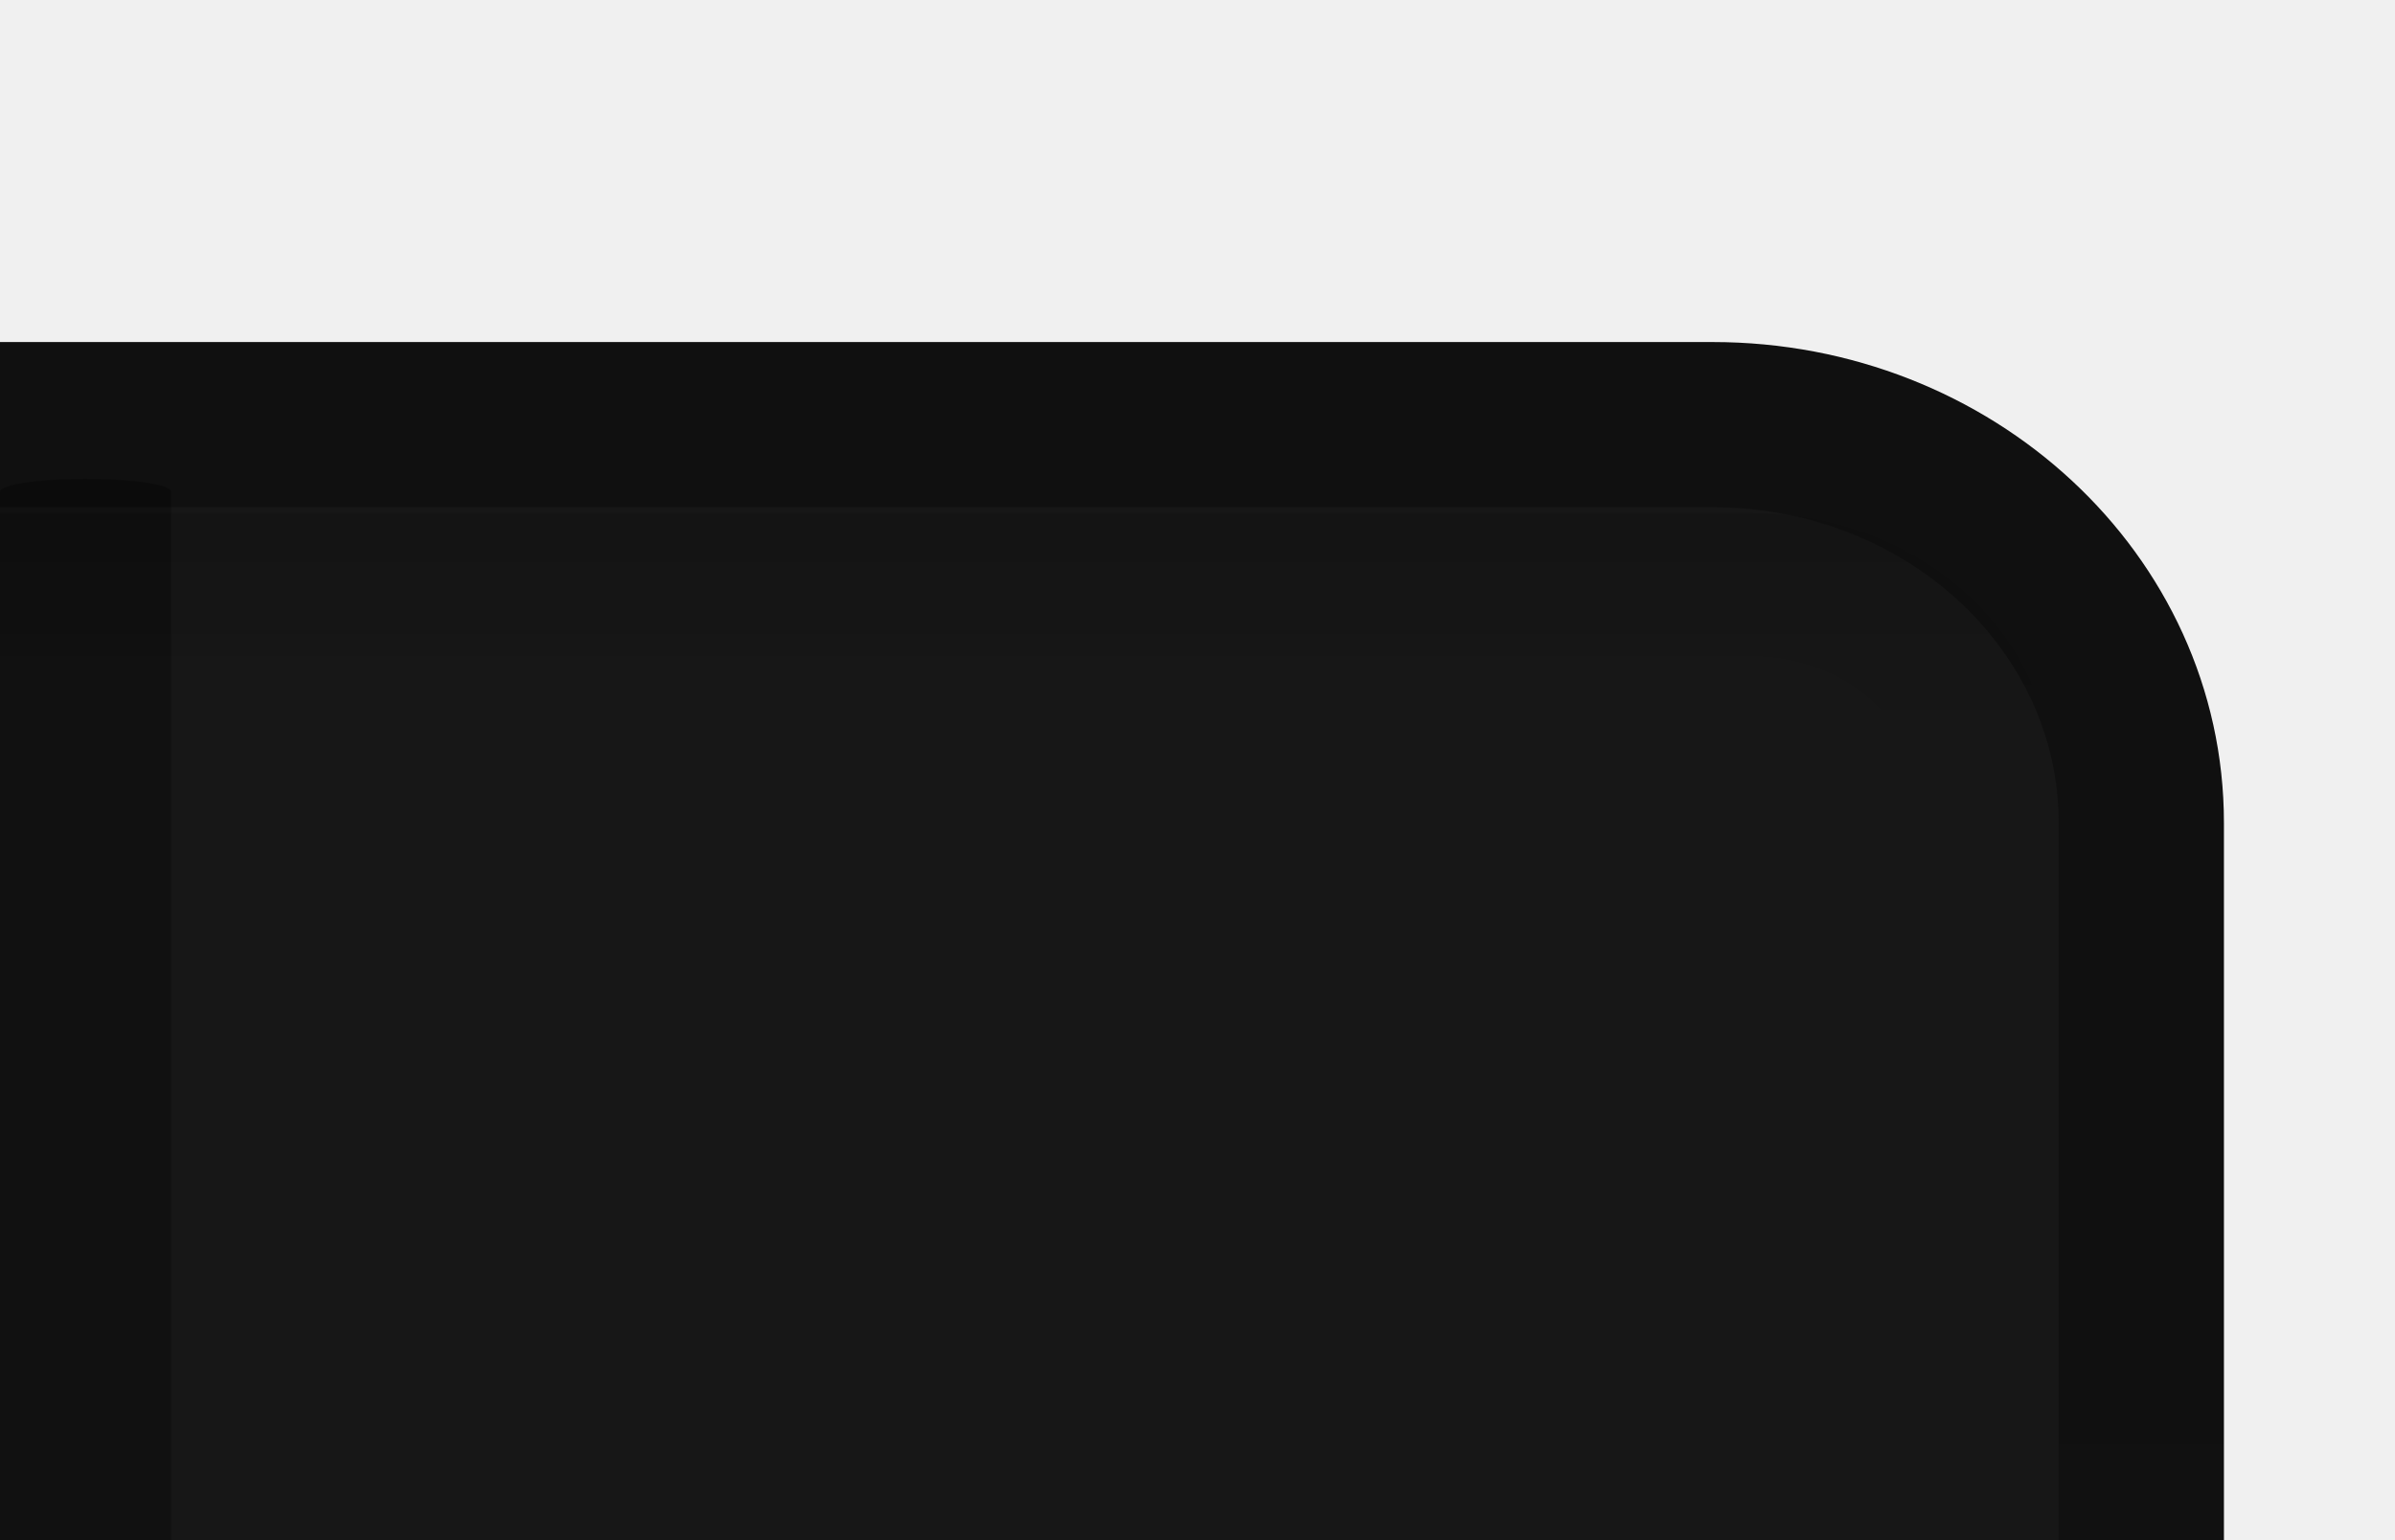
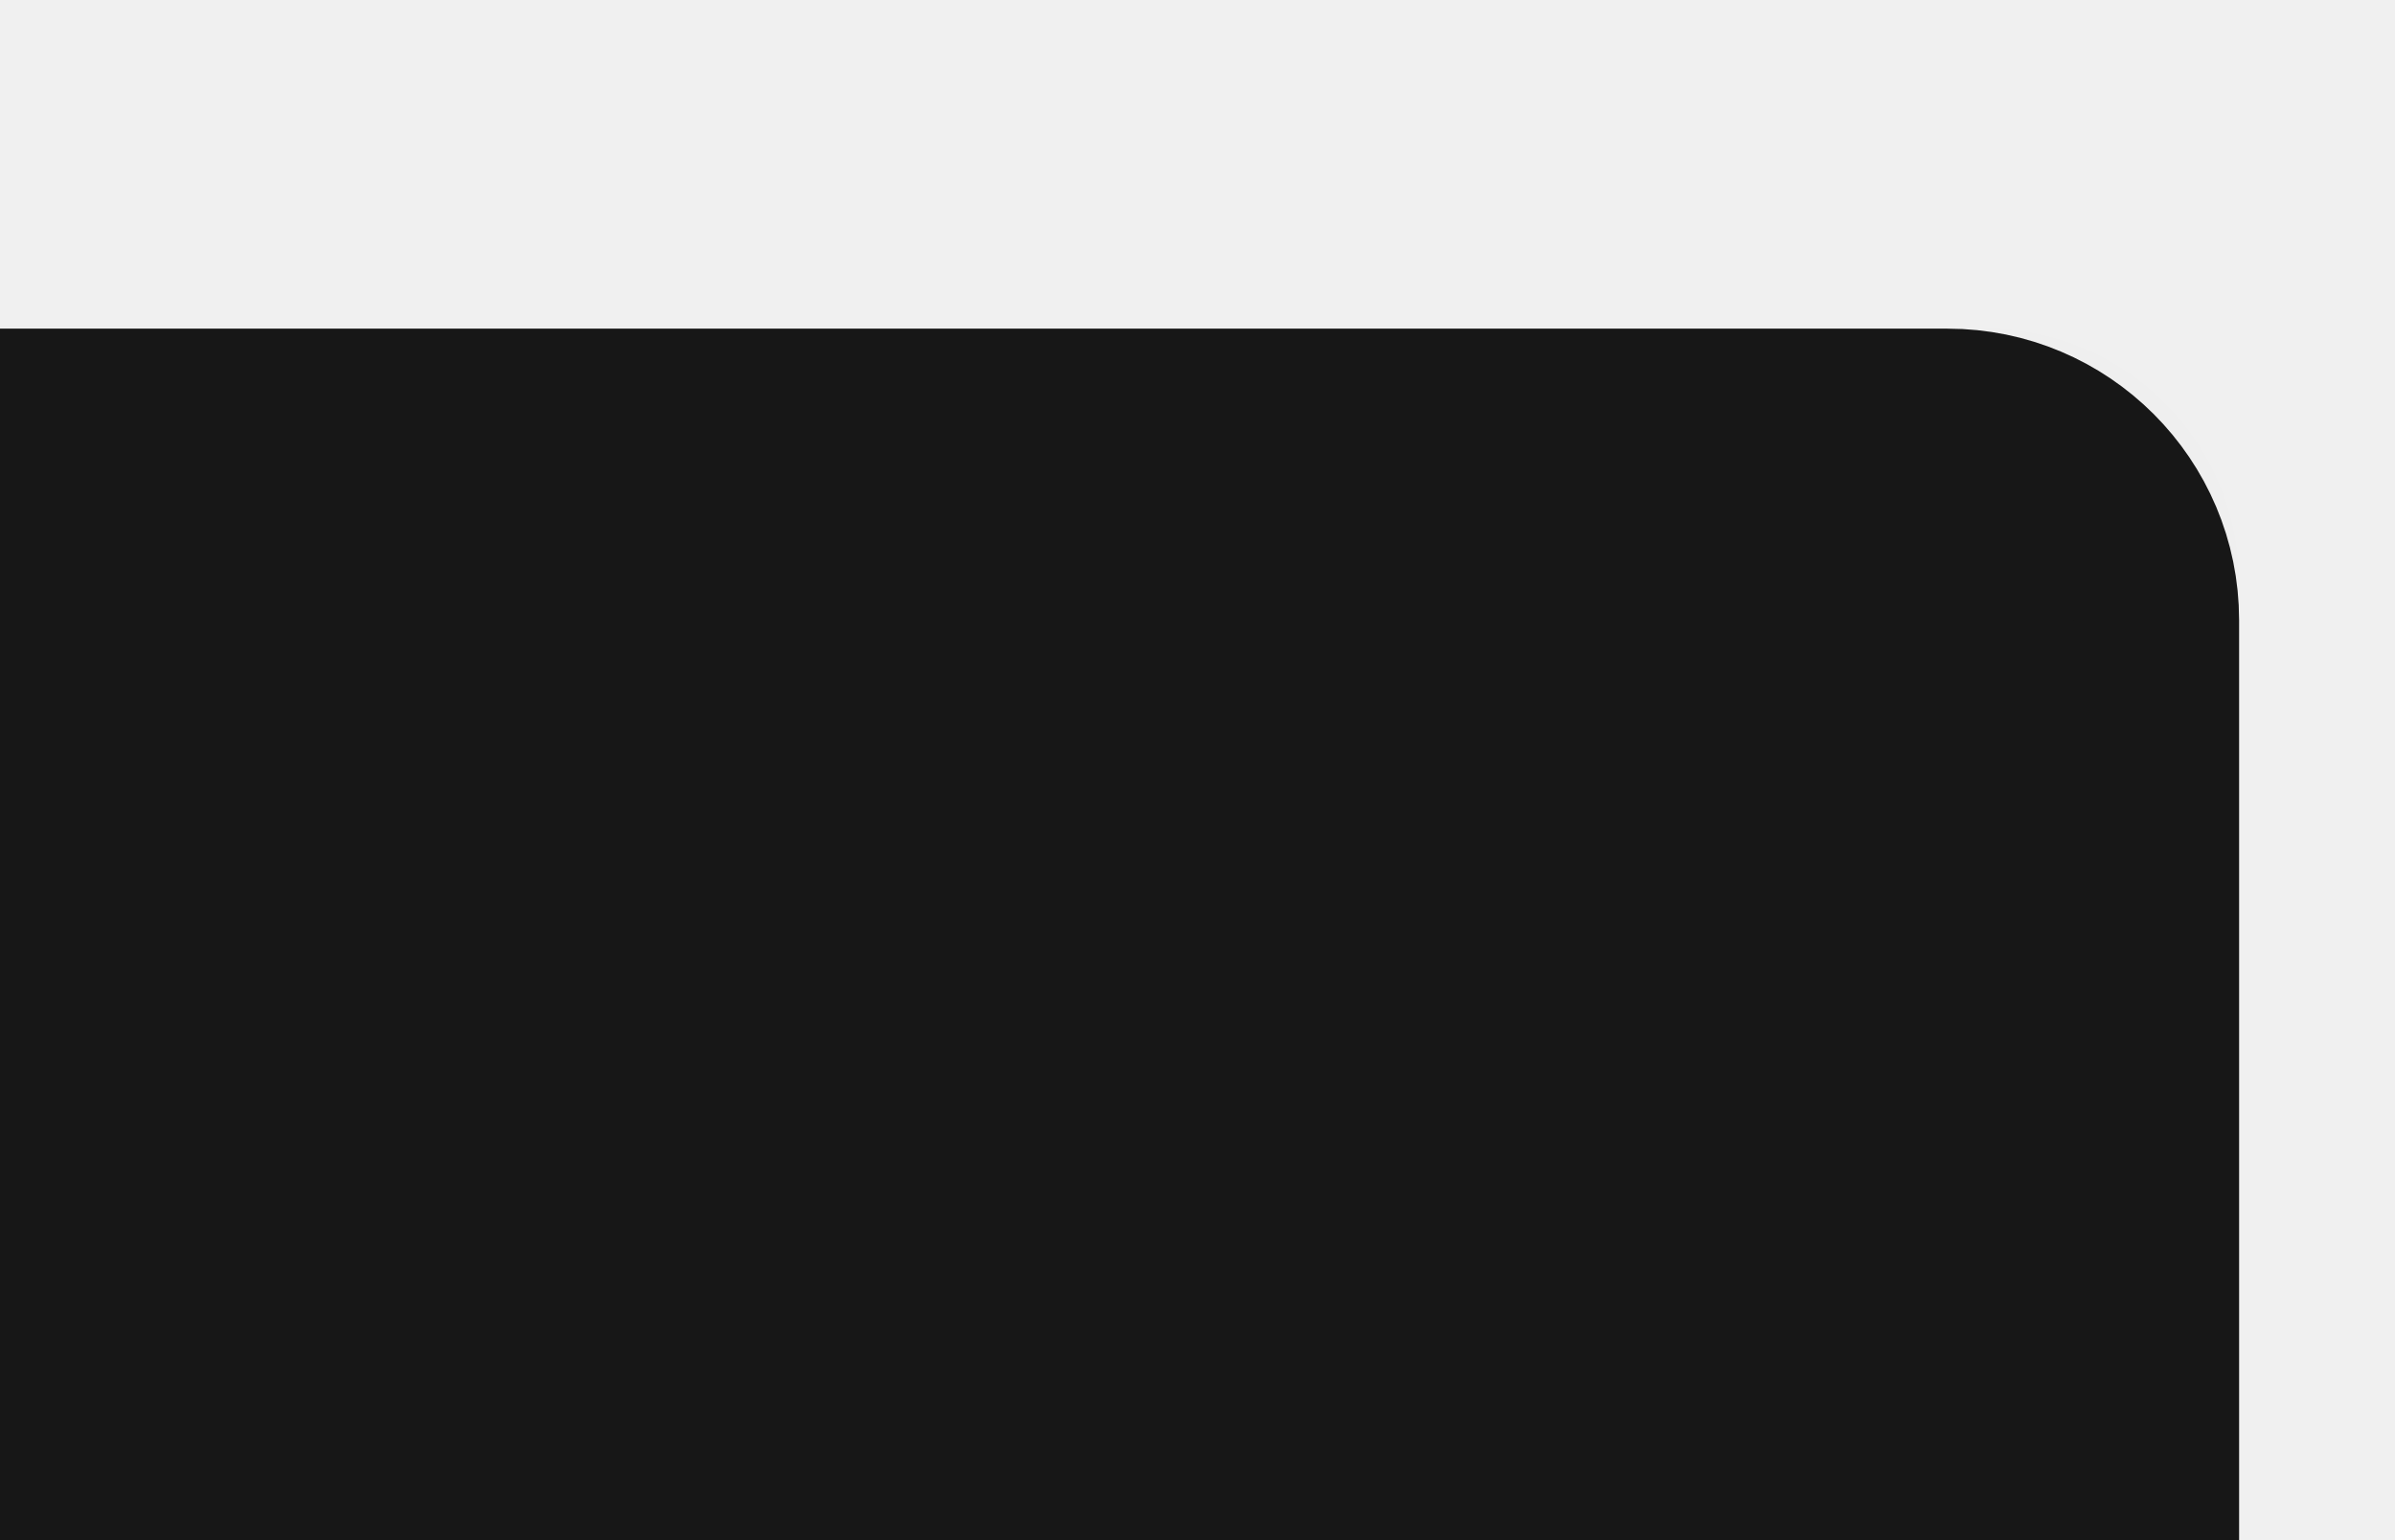
<svg xmlns="http://www.w3.org/2000/svg" xmlns:xlink="http://www.w3.org/1999/xlink" width="14" height="9" id="svg33222" version="1.1">
  <defs id="defs33224">
+     <linearGradient id="linearGradient4292">
+       <stop id="stop4294" offset="0" style="stop-color:#000000;stop-opacity:0.206" />
+       <stop id="stop4296" offset="1" style="stop-color:#000000;stop-opacity:0.012;" />
+     </linearGradient>
    <linearGradient id="linearGradient3770">
-       <stop style="stop-color:#2a2a2a;stop-opacity:1;" offset="0" id="stop3772" />
-       <stop style="stop-color:#2a2a2a;stop-opacity:1;" offset="1" id="stop3774" />
+       <stop style="stop-color:#0a0a0a;stop-opacity:1;" offset="0" id="stop3772" />
+       <stop style="stop-color:#1a1a1a;stop-opacity:1;" offset="1" id="stop3774" />
    </linearGradient>
    <linearGradient id="linearGradient3845">
      <stop style="stop-color:#040404;stop-opacity:1;" offset="0" id="stop3847" />
      <stop id="stop4286" offset="0.15" style="stop-color:#050505;stop-opacity:1;" />
      <stop style="stop-color:#050505;stop-opacity:1;" offset="0.75" id="stop4359" />
      <stop style="stop-color:#0c0c0c;stop-opacity:1;" offset="1" id="stop3849" />
    </linearGradient>
    <linearGradient id="linearGradient3837">
      <stop style="stop-color:#f2f3f5;stop-opacity:0;" offset="0" id="stop3839" />
      <stop style="stop-color:#ffffff;stop-opacity:0;" offset="1" id="stop3841" />
    </linearGradient>
    <linearGradient xlink:href="#linearGradient3837" id="linearGradient3843" x1="8" y1="1.925" x2="8" y2="14.003" gradientUnits="userSpaceOnUse" />
    <linearGradient xlink:href="#linearGradient3845" id="linearGradient3851" x1="8" y1="1.537" x2="8" y2="13.463" gradientUnits="userSpaceOnUse" />
    <linearGradient xlink:href="#linearGradient3845-4" id="linearGradient3851-4" x1="8" y1="1.537" x2="8" y2="13.463" gradientUnits="userSpaceOnUse" />
    <linearGradient id="linearGradient3845-4">
      <stop style="stop-color:#0e0e0e;stop-opacity:1;" offset="0" id="stop3847-1" />
      <stop id="stop4286-2" offset="0.15" style="stop-color:#101010;stop-opacity:1;" />
      <stop style="stop-color:#121212;stop-opacity:1;" offset="1" id="stop3849-8" />
    </linearGradient>
    <linearGradient xlink:href="#linearGradient3845" id="linearGradient3791" gradientUnits="userSpaceOnUse" x1="8" y1="1.537" x2="8" y2="13.463" />
-     <linearGradient xlink:href="#linearGradient3845" id="linearGradient3794" gradientUnits="userSpaceOnUse" x1="8" y1="1.537" x2="8" y2="13.463" gradientTransform="matrix(1.002268,0,0,0.9310016,0.9818547,0.01748899)" />
-     <linearGradient xlink:href="#linearGradient3770" id="linearGradient3776" x1="5.067" y1="0.943" x2="5.067" y2="13.013" gradientUnits="userSpaceOnUse" />
    <linearGradient xlink:href="#linearGradient3770-3" id="linearGradient3776-3" x1="5.067" y1="0.943" x2="5.067" y2="13.013" gradientUnits="userSpaceOnUse" />
    <linearGradient id="linearGradient3770-3">
      <stop style="stop-color:#0d0d0d;stop-opacity:1;" offset="0" id="stop3772-6" />
      <stop style="stop-color:#1a1a1a;stop-opacity:1;" offset="1" id="stop3774-5" />
    </linearGradient>
    <linearGradient xlink:href="#linearGradient3845-8" id="linearGradient3794-8" gradientUnits="userSpaceOnUse" x1="8" y1="1.537" x2="8" y2="13.463" gradientTransform="matrix(1.002268,0,0,0.9310016,0.9818547,0.01748899)" />
    <linearGradient id="linearGradient3845-8">
      <stop style="stop-color:#000000;stop-opacity:0.043;" offset="0" id="stop3847-6" />
      <stop id="stop4286-7" offset="0.126" style="stop-color:#000000;stop-opacity:0;" />
      <stop style="stop-color:#050505;stop-opacity:0;" offset="0.85" id="stop4359-3" />
      <stop style="stop-color:#000000;stop-opacity:0.043;" offset="1" id="stop3849-1" />
    </linearGradient>
    <linearGradient y2="7.253" x2="15.758" y1="7.253" x1="0.242" gradientTransform="matrix(0.8775653,0,0,0.7973915,1.979477,1.019564)" gradientUnits="userSpaceOnUse" id="linearGradient3801" xlink:href="#linearGradient3845-8" />
-     <linearGradient xlink:href="#linearGradient3845-1" id="linearGradient3851-7" x1="8" y1="1.537" x2="8" y2="13.463" gradientUnits="userSpaceOnUse" />
-     <linearGradient id="linearGradient3845-1">
-       <stop style="stop-color:#161616;stop-opacity:1;" offset="0" id="stop3847-5" />
-       <stop style="stop-color:#161616;stop-opacity:1;" offset="1" id="stop3849-18" />
+     <linearGradient xlink:href="#linearGradient3770" id="linearGradient3789" gradientUnits="userSpaceOnUse" gradientTransform="matrix(1.064347,0,0,0.997744,-0.07977467,0.01579233)" x1="5.067" y1="0.943" x2="5.067" y2="13.013" />
+     <linearGradient xlink:href="#linearGradient3845" id="linearGradient3792" gradientUnits="userSpaceOnUse" gradientTransform="matrix(1.066761,0,0,0.9289012,0.9652592,0.03324187)" x1="8" y1="1.537" x2="8" y2="13.463" />
+     <linearGradient xlink:href="#linearGradient3845-8" id="linearGradient3844" gradientUnits="userSpaceOnUse" gradientTransform="matrix(0.8775653,0,0,0.7973915,1.979477,1.019564)" x1="0.242" y1="7.253" x2="15.758" y2="7.253" />
+     <linearGradient xlink:href="#linearGradient3845" id="linearGradient3849" gradientUnits="userSpaceOnUse" gradientTransform="matrix(1.066761,0,0,0.9289012,0.9652592,0.03324187)" x1="8" y1="1.537" x2="8" y2="13.463" />
+     <linearGradient xlink:href="#linearGradient3770-4" id="linearGradient3847-2" gradientUnits="userSpaceOnUse" gradientTransform="matrix(1.064347,0,0,0.997744,-0.07977467,0.01579233)" x1="5.067" y1="0.943" x2="5.067" y2="13.013" />
+     <linearGradient id="linearGradient3770-4">
+       <stop style="stop-color:#000000;stop-opacity:0.157;" offset="0" id="stop3772-8" />
+       <stop id="stop4154" offset="0.65" style="stop-color:#000000;stop-opacity:0;" />
+       <stop style="stop-color:#ffffff;stop-opacity:0.008;" offset="1" id="stop3774-7" />
    </linearGradient>
-     <linearGradient y2="13.463" x2="8" y1="1.537" x1="8" gradientUnits="userSpaceOnUse" id="linearGradient3782" xlink:href="#linearGradient3845-1" />
-     <linearGradient xlink:href="#linearGradient3770" id="linearGradient3042" gradientUnits="userSpaceOnUse" x1="5.067" y1="0.943" x2="5.067" y2="13.013" />
-     <linearGradient xlink:href="#linearGradient3845" id="linearGradient3044" gradientUnits="userSpaceOnUse" gradientTransform="matrix(1.002268,0,0,0.9310016,0.9818547,0.01748899)" x1="8" y1="1.537" x2="8" y2="13.463" />
-     <linearGradient xlink:href="#linearGradient3845-1" id="linearGradient3046" gradientUnits="userSpaceOnUse" x1="8" y1="1.537" x2="8" y2="13.463" />
-     <linearGradient xlink:href="#linearGradient3845-8" id="linearGradient3048" gradientUnits="userSpaceOnUse" gradientTransform="matrix(0.8775653,0,0,0.7973915,1.979477,1.019564)" x1="0.242" y1="7.253" x2="15.758" y2="7.253" />
-     <linearGradient xlink:href="#linearGradient3845-89" id="linearGradient3794-9" gradientUnits="userSpaceOnUse" x1="8" y1="1.537" x2="8" y2="13.463" gradientTransform="matrix(1.002268,0,0,0.9310016,0.9818547,0.01748899)" />
-     <linearGradient id="linearGradient3845-89">
-       <stop style="stop-color:#101010;stop-opacity:1;" offset="0" id="stop3847-3" />
-       <stop id="stop4286-76" offset="0.15" style="stop-color:#101010;stop-opacity:1;" />
-       <stop style="stop-color:#111111;stop-opacity:1;" offset="0.75" id="stop4359-2" />
-       <stop style="stop-color:#141414;stop-opacity:1;" offset="1" id="stop3849-6" />
+     <linearGradient xlink:href="#linearGradient3845-9" id="linearGradient3849-9" gradientUnits="userSpaceOnUse" gradientTransform="matrix(1.066761,0,0,0.9289012,0.9652592,0.03324187)" x1="8" y1="1.537" x2="8" y2="13.463" />
+     <linearGradient id="linearGradient3845-9">
+       <stop style="stop-color:#040404;stop-opacity:1;" offset="0" id="stop3847-3" />
+       <stop id="stop4286-77" offset="0.15" style="stop-color:#050505;stop-opacity:1;" />
+       <stop style="stop-color:#050505;stop-opacity:1;" offset="0.75" id="stop4359-7" />
+       <stop style="stop-color:#0c0c0c;stop-opacity:1;" offset="1" id="stop3849-9" />
    </linearGradient>
-     <linearGradient y2="15.126" x2="7.395" y1="0.046" x1="7.395" gradientTransform="matrix(0.8775653,0,0,0.7973915,1.979477,1.019564)" gradientUnits="userSpaceOnUse" id="linearGradient3801-6" xlink:href="#linearGradient3845-8-4" />
-     <linearGradient id="linearGradient3845-8-4">
-       <stop style="stop-color:#000000;stop-opacity:1;" offset="0" id="stop3847-6-9" />
-       <stop id="stop4286-7-4" offset="0.126" style="stop-color:#000000;stop-opacity:0;" />
-       <stop style="stop-color:#000000;stop-opacity:0;" offset="0.85" id="stop4359-3-7" />
-       <stop style="stop-color:#000000;stop-opacity:0;" offset="1" id="stop3849-1-8" />
+     <linearGradient y2="13.013" x2="5.067" y1="0.943" x1="5.067" gradientTransform="matrix(0.9762015,0,0,0.9208038,0.6292035,0.5078173)" gradientUnits="userSpaceOnUse" id="linearGradient4068" xlink:href="#linearGradient3770-4" />
+     <linearGradient y2="13.013" x2="5.067" y1="0.943" x1="5.067" gradientTransform="matrix(0.9762015,0,0,0.9208038,0.6292035,0.5078173)" gradientUnits="userSpaceOnUse" id="linearGradient4068-8" xlink:href="#linearGradient3770-4-0" />
+     <linearGradient id="linearGradient3770-4-0">
+       <stop style="stop-color:#da1d1d;stop-opacity:1;" offset="0" id="stop3772-8-4" />
+       <stop style="stop-color:#1a1a1a;stop-opacity:1;" offset="1" id="stop3774-7-0" />
    </linearGradient>
-     <linearGradient y2="18.416" x2="-5.167" y1="6.607" x1="-5.167" gradientTransform="translate(13.53311,-5.531343)" gradientUnits="userSpaceOnUse" id="linearGradient3266" xlink:href="#linearGradient3826" />
+     <linearGradient y2="13.013" x2="5.067" y1="0.943" x1="5.067" gradientTransform="matrix(0.9762015,0,0,0.9208038,-22.8297,2.39257)" gradientUnits="userSpaceOnUse" id="linearGradient4118" xlink:href="#linearGradient3770-4-0" />
+     <linearGradient y2="13.013" x2="5.067" y1="0.943" x1="5.067" gradientTransform="matrix(0.9762015,0,0,0.9208038,0.6292035,0.5078173)" gradientUnits="userSpaceOnUse" id="linearGradient4068-4" xlink:href="#linearGradient3770-4-08" />
+     <linearGradient id="linearGradient3770-4-08">
+       <stop style="stop-color:#000000;stop-opacity:0.039;" offset="0" id="stop3772-8-3" />
+       <stop style="stop-color:#000000;stop-opacity:0.012;" offset="1" id="stop3774-7-6" />
+     </linearGradient>
+     <linearGradient y2="13.013" x2="5.067" y1="0.943" x1="5.067" gradientTransform="matrix(0.9762015,0,0,0.9208038,-20.92873,-0.1167144)" gradientUnits="userSpaceOnUse" id="linearGradient4118-1" xlink:href="#linearGradient3770-4-08" />
+     <linearGradient y2="13.013" x2="5.067" y1="0.943" x1="5.067" gradientTransform="matrix(0.9762015,0,0,0.9208038,-24.50963,10.74801)" gradientUnits="userSpaceOnUse" id="linearGradient4118-1-1" xlink:href="#linearGradient3770-4-08-1" />
+     <linearGradient id="linearGradient3770-4-08-1">
+       <stop style="stop-color:#000000;stop-opacity:0.353;" offset="0" id="stop3772-8-3-7" />
+       <stop id="stop4210" offset="0.2" style="stop-color:#000000;stop-opacity:0.016;" />
+       <stop style="stop-color:#000000;stop-opacity:0;" offset="1" id="stop3774-7-6-7" />
+     </linearGradient>
+     <linearGradient y2="13.013" x2="5.067" y1="0.943" x1="5.067" gradientTransform="matrix(0.9762015,0,0,0.9208038,-16.24261,-0.4261752)" gradientUnits="userSpaceOnUse" id="linearGradient4171" xlink:href="#linearGradient3770-4-08-1" />
+     <linearGradient y2="13.013" x2="5.067" y1="0.943" x1="5.067" gradientTransform="matrix(0.9762015,0,0,0.9208038,-24.50963,10.74801)" gradientUnits="userSpaceOnUse" id="linearGradient4118-1-7" xlink:href="#linearGradient3770-4-08-12" />
+     <linearGradient id="linearGradient3770-4-08-12">
+       <stop style="stop-color:#da1d1d;stop-opacity:1;" offset="0" id="stop3772-8-3-5" />
+       <stop style="stop-color:#1a1a1a;stop-opacity:1;" offset="1" id="stop3774-7-6-0" />
+     </linearGradient>
+     <linearGradient y2="13.013" x2="5.067" y1="0.943" x1="5.067" gradientTransform="matrix(0,-0.9762015,0.9952605,0,-15.76435,14.38231)" gradientUnits="userSpaceOnUse" id="linearGradient4171-4" xlink:href="#linearGradient3770-4-08-12" />
+     <linearGradient xlink:href="#linearGradient3770-4-08-1" id="linearGradient4208" gradientUnits="userSpaceOnUse" gradientTransform="matrix(0.9842527,0,0,0.9713974,0.4890933,0.5564086)" x1="5.067" y1="0.943" x2="5.067" y2="13.013" />
+     <linearGradient y2="13.013" x2="5.067" y1="0.943" x1="5.067" gradientTransform="matrix(0.9762015,0,0,0.9208038,-20.92873,-2.116714)" gradientUnits="userSpaceOnUse" id="linearGradient4118-1-4" xlink:href="#linearGradient3770-4-08-11" />
+     <linearGradient id="linearGradient3770-4-08-11">
+       <stop style="stop-color:#da1d1d;stop-opacity:1;" offset="0" id="stop3772-8-3-3" />
+       <stop style="stop-color:#1a1a1a;stop-opacity:1;" offset="1" id="stop3774-7-6-09" />
+     </linearGradient>
+     <linearGradient y2="13.013" x2="5.067" y1="0.943" x1="5.067" gradientTransform="matrix(0.9762015,0,0,0.9208038,-19.51405,-2.160923)" gradientUnits="userSpaceOnUse" id="linearGradient4227" xlink:href="#linearGradient3770-4-08-11" />
+     <linearGradient xlink:href="#linearGradient3770-4-08" id="linearGradient4247" gradientUnits="userSpaceOnUse" gradientTransform="matrix(0.9762015,0,0,0.9284381,0.5566811,0.520914)" x1="1.625" y1="5.991" x2="4.163" y2="5.991" />
+     <linearGradient xlink:href="#linearGradient3845-7" id="linearGradient3794" gradientUnits="userSpaceOnUse" x1="8" y1="1.537" x2="8" y2="13.463" gradientTransform="matrix(1.002268,0,0,0.9310016,0.9818547,0.01748899)" />
+     <linearGradient id="linearGradient3845-7">
+       <stop style="stop-color:#0a0a0a;stop-opacity:1;" offset="0" id="stop3847-0" />
+       <stop id="stop4286-9" offset="0.15" style="stop-color:#0c0c0c;stop-opacity:1;" />
+       <stop style="stop-color:#0c0c0c;stop-opacity:1;" offset="0.75" id="stop4359-2" />
+       <stop style="stop-color:#161616;stop-opacity:1;" offset="1" id="stop3849-7" />
+     </linearGradient>
+     <linearGradient y2="15.126" x2="7.395" y1="0.046" x1="7.395" gradientTransform="matrix(0.8775653,0,0,0.7973915,1.979477,1.019564)" gradientUnits="userSpaceOnUse" id="linearGradient3801-1" xlink:href="#linearGradient3845-8-9" />
+     <linearGradient id="linearGradient3845-8-9">
+       <stop style="stop-color:#000000;stop-opacity:1;" offset="0" id="stop3847-6-2" />
+       <stop id="stop4286-7-7" offset="0.126" style="stop-color:#000000;stop-opacity:0;" />
+       <stop style="stop-color:#000000;stop-opacity:0;" offset="0.85" id="stop4359-3-5" />
+       <stop style="stop-color:#000000;stop-opacity:0;" offset="1" id="stop3849-1-4" />
+     </linearGradient>
+     <linearGradient xlink:href="#linearGradient3826" id="linearGradient3832" x1="-5.167" y1="6.607" x2="-5.167" y2="18.416" gradientUnits="userSpaceOnUse" gradientTransform="translate(13.53311,-5.531343)" />
    <linearGradient id="linearGradient3826">
      <stop style="stop-color:#000000;stop-opacity:1;" offset="0" id="stop3828" />
      <stop id="stop3834" offset="0.25" style="stop-color:#000000;stop-opacity:0;" />
      <stop style="stop-color:#000000;stop-opacity:0;" offset="1" id="stop3830" />
    </linearGradient>
+     <linearGradient y2="18.416" x2="-5.167" y1="6.607" x1="-5.167" gradientTransform="translate(13.53311,-5.531343)" gradientUnits="userSpaceOnUse" id="linearGradient3835" xlink:href="#linearGradient3826" />
+     <linearGradient xlink:href="#linearGradient3845" id="linearGradient3967" gradientUnits="userSpaceOnUse" gradientTransform="matrix(1.066761,0,0,0.9289012,0.9652592,0.03324187)" x1="8" y1="1.537" x2="8" y2="13.463" />
+     <linearGradient xlink:href="#linearGradient3845-8" id="linearGradient3969" gradientUnits="userSpaceOnUse" gradientTransform="matrix(0.8775653,0,0,0.7973915,1.979477,1.019564)" x1="0.242" y1="7.253" x2="15.758" y2="7.253" />
+     <linearGradient xlink:href="#linearGradient3770-4" id="linearGradient3971" gradientUnits="userSpaceOnUse" gradientTransform="matrix(0.9762015,0,0,0.9208038,0.6292035,0.5078173)" x1="5.067" y1="0.943" x2="5.067" y2="13.013" />
+     <linearGradient xlink:href="#linearGradient3770-4-08" id="linearGradient3973" gradientUnits="userSpaceOnUse" gradientTransform="matrix(0.9762015,0,0,0.9284381,0.5566811,0.520914)" x1="1.625" y1="5.991" x2="4.163" y2="5.991" />
+     <linearGradient xlink:href="#linearGradient3770-4-08-1" id="linearGradient3975" gradientUnits="userSpaceOnUse" gradientTransform="matrix(0.9842527,0,0,0.9713974,0.4890933,0.5564086)" x1="5.067" y1="0.943" x2="5.067" y2="13.013" />
+     <linearGradient xlink:href="#linearGradient3845-7" id="linearGradient3977" gradientUnits="userSpaceOnUse" gradientTransform="matrix(1.002268,0,0,0.9310016,0.9818547,0.01748899)" x1="8" y1="1.537" x2="8" y2="13.463" />
+     <linearGradient xlink:href="#linearGradient3845-8-9" id="linearGradient3979" gradientUnits="userSpaceOnUse" gradientTransform="matrix(0.8775653,0,0,0.7973915,1.979477,1.019564)" x1="7.395" y1="0.046" x2="7.395" y2="15.126" />
+     <linearGradient xlink:href="#linearGradient3826" id="linearGradient3981" gradientUnits="userSpaceOnUse" gradientTransform="translate(13.53311,-5.531343)" x1="-5.167" y1="6.607" x2="-5.167" y2="18.416" />
+     <linearGradient gradientTransform="matrix(0.9392965,0,0,0.9392965,-12.59844,3.921219)" xlink:href="#linearGradient4292" id="linearGradient4215-5-8-4" x1="-12.794" y1="2.192" x2="-12.794" y2="4.491" gradientUnits="userSpaceOnUse" />
+     <linearGradient gradientTransform="matrix(0.8872119,0,0,0.8872119,-13.26536,4.389982)" xlink:href="#linearGradient4292" id="linearGradient4215-5-3" x1="-12.794" y1="2.192" x2="-12.894" y2="7.181" gradientUnits="userSpaceOnUse" />
+     <linearGradient xlink:href="#linearGradient4292" id="linearGradient4215-58" x1="-12.794" y1="2.192" x2="-12.794" y2="4.491" gradientUnits="userSpaceOnUse" gradientTransform="translate(-11.82847,3.28647)" />
  </defs>
  <g id="layer1" transform="translate(0,-7)">
-     <g transform="translate(-9.2651366e-8,9)" id="g3048">
-       <g id="g3029" transform="matrix(-1,0,0,1,14,0)">
-         <path style="opacity:0.08;color:#000000;fill:none;stroke:#faf6f0;stroke-width:1;stroke-miterlimit:4;stroke-opacity:1;marker:none;visibility:visible;display:inline;overflow:visible;enable-background:accumulate" d="M 16.5,3 16.5,12 c 0,1.385 -1.115,2.5 -2.5,2.5 l -10,0 C 2.615,14.5 1.5,13.385 1.5,12 l 0,-9" id="rect17861-5-4" />
-         <rect ry="2.328" rx="2.506" y="0.483" x="1.483" height="13.034" width="15.034" id="rect17861-18" style="color:#000000;fill:#171717;fill-opacity:1;stroke:url(#linearGradient3794-9);stroke-width:0.966;stroke-miterlimit:4;stroke-opacity:1;stroke-dasharray:none;marker:none;visibility:visible;display:inline;overflow:visible;enable-background:accumulate" />
-         <rect ry="1.154" rx="1.354" y="1.418" x="2.418" height="11.163" width="13.163" id="rect17861-2-8" style="opacity:0.08;color:#000000;fill:none;stroke:url(#linearGradient3801-6);stroke-width:0.837;stroke-miterlimit:4;stroke-opacity:1;stroke-dasharray:none;marker:none;visibility:visible;display:inline;overflow:visible;enable-background:accumulate" />
-         <rect ry="1.24" rx="1.44" y="1" x="2" height="12" width="14" id="rect17861-2-2" style="opacity:0.03;color:#000000;fill:url(#linearGradient3266);fill-opacity:1;stroke:none;stroke-width:0.837;marker:none;visibility:visible;display:inline;overflow:visible;enable-background:accumulate" />
-       </g>
-       <rect ry="0.075" rx="0.567" y="0.8" x="3.0786132e-06" height="12.2" width="1" id="rect3100-1" style="opacity:0.285;fill:#000000;fill-opacity:1;stroke:none" />
+     <path style="color:#000000;display:inline;overflow:visible;visibility:visible;opacity:0.04;fill:none;stroke:#ffffff;stroke-width:1;stroke-miterlimit:4;stroke-opacity:1;marker:none;enable-background:accumulate" d="m 0.957,30.999 0,9 c 0,1.385 -1.115,2.5 -2.5,2.5 l -10,0 c -1.385,0 -2.5,-1.115 -2.5,-2.5 l 0,-9" id="rect17861-5-8" />
+     <g id="g4850" transform="translate(28.87268,3.635721)">
+       <path id="rect17861-5-2" d="m -16.328,8.364 0,9 c 0,1.385 -1.115,2.5 -2.5,2.5 l -10,0 c -1.385,0 -2.5,-1.115 -2.5,-2.5 l 0,-9" style="color:#000000;display:inline;overflow:visible;visibility:visible;opacity:0.847;fill:none;stroke:#ffffff;stroke-width:1;stroke-miterlimit:4;stroke-opacity:0.04;marker:none;enable-background:accumulate" />
+       <rect style="color:#000000;display:inline;overflow:visible;visibility:visible;fill:#171717;fill-opacity:1;stroke:#171717;stroke-width:0.966;stroke-miterlimit:4;stroke-dasharray:none;stroke-opacity:1;marker:none;enable-background:accumulate" id="rect17861-6" width="15.034" height="13.034" x="-31.301" y="5.769" rx="1.222" ry="1.222" />
+       <rect style="color:#000000;display:inline;overflow:visible;visibility:visible;opacity:0.03;fill:none;fill-opacity:1;stroke:url(#linearGradient4215-5-8-4);stroke-width:1.879;stroke-miterlimit:4;stroke-dasharray:none;stroke-opacity:1;marker:none;enable-background:accumulate" id="rect17861-9-1-3-5" width="14.121" height="12.243" x="-30.889" y="6.253" rx="0.639" ry="0.639" />
+       <rect style="color:#000000;display:inline;overflow:visible;visibility:visible;opacity:0.03;fill:none;fill-opacity:1;stroke:url(#linearGradient4215-5-3);stroke-width:2.662;stroke-miterlimit:4;stroke-dasharray:none;stroke-opacity:1;marker:none;enable-background:accumulate" id="rect17861-9-1-0" width="13.338" height="11.564" x="-30.542" y="6.593" rx="0.473" ry="0.473" />
+       <rect style="color:#000000;display:inline;overflow:visible;visibility:visible;opacity:0.03;fill:none;fill-opacity:1;stroke:url(#linearGradient4215-58);stroke-width:0.966;stroke-miterlimit:4;stroke-dasharray:none;stroke-opacity:1;marker:none;enable-background:accumulate" id="rect17861-9" width="15.034" height="13.034" x="-31.301" y="5.769" rx="1.001" ry="1.001" />
    </g>
  </g>
</svg>
